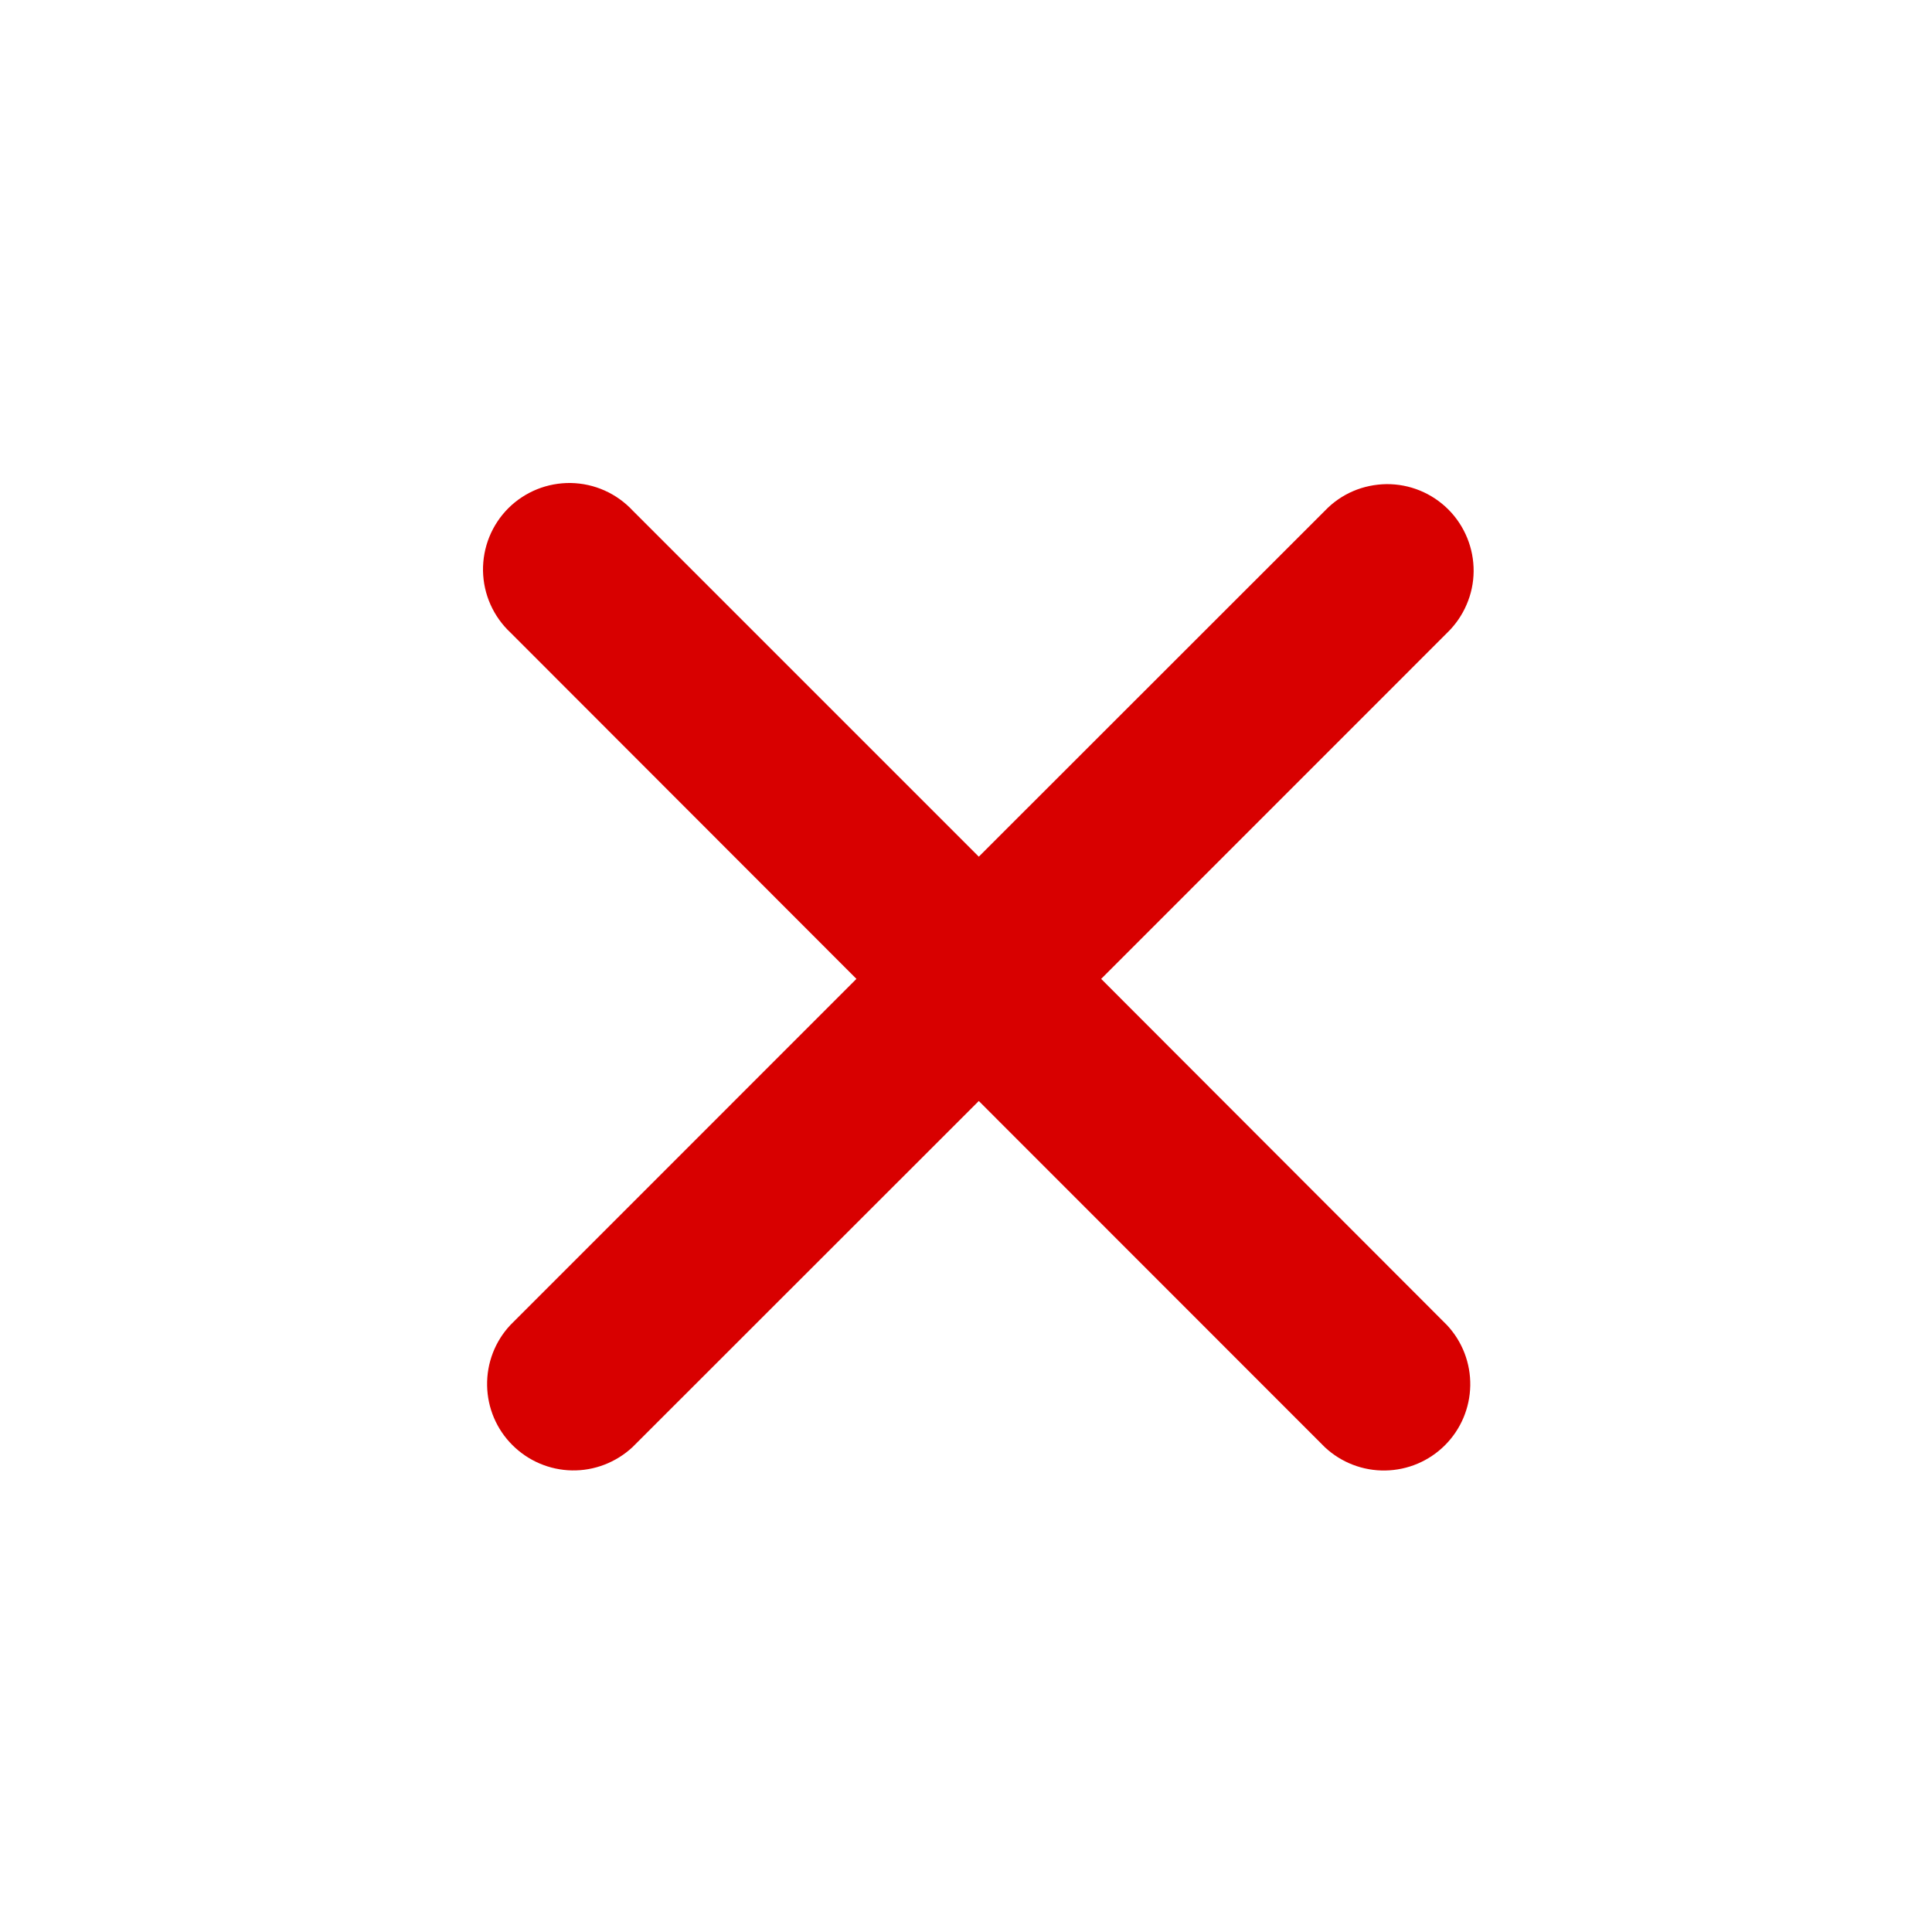
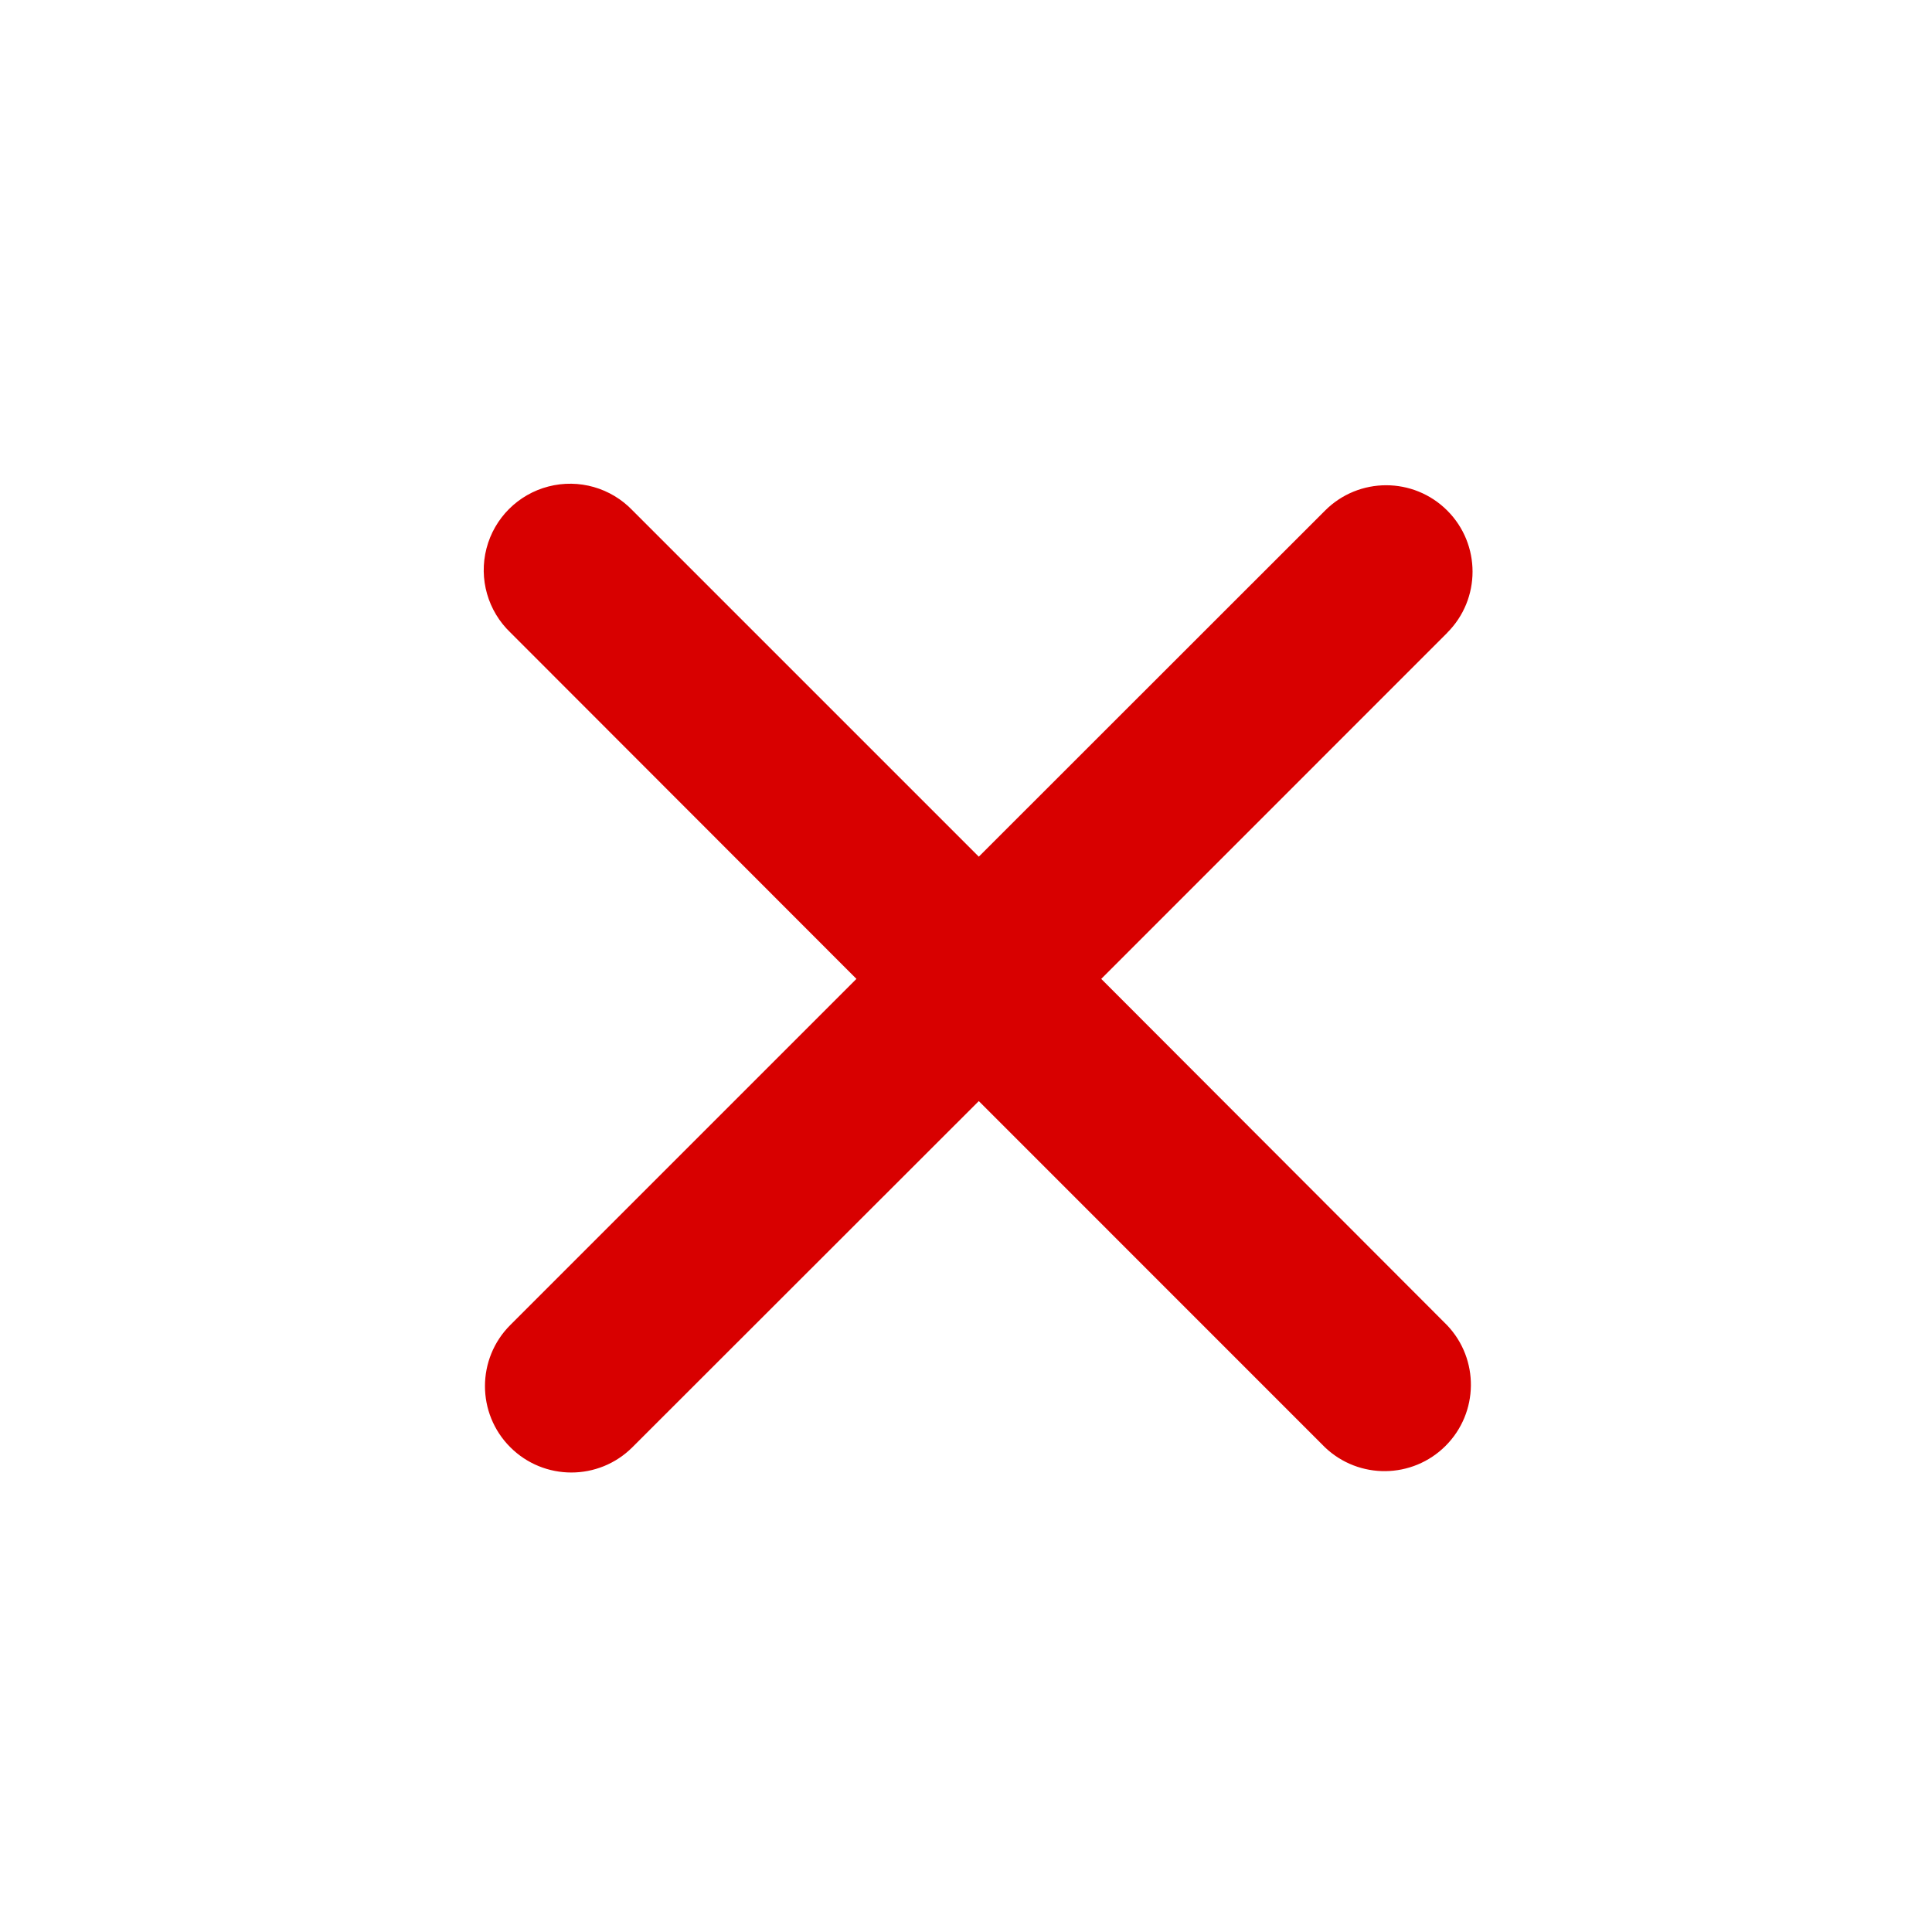
- <svg xmlns="http://www.w3.org/2000/svg" width="24" height="24" viewBox="0 0 24 24" fill="none">
-   <path d="M17.978 7.86C18.08 7.761 18.162 7.643 18.218 7.512C18.275 7.381 18.305 7.24 18.306 7.097C18.307 6.955 18.28 6.814 18.226 6.682C18.172 6.55 18.093 6.43 17.992 6.329C17.891 6.228 17.771 6.148 17.639 6.094C17.508 6.04 17.366 6.013 17.224 6.014C17.081 6.016 16.94 6.045 16.809 6.101C16.678 6.157 16.56 6.239 16.461 6.342L12.159 10.642L7.859 6.342C7.76 6.236 7.642 6.152 7.51 6.093C7.378 6.034 7.236 6.003 7.092 6C6.948 5.998 6.805 6.024 6.671 6.078C6.538 6.132 6.416 6.212 6.314 6.314C6.212 6.416 6.132 6.538 6.078 6.671C6.024 6.805 5.998 6.948 6 7.092C6.003 7.236 6.034 7.378 6.093 7.51C6.152 7.642 6.236 7.76 6.342 7.859L10.639 12.16L6.339 16.461C6.149 16.664 6.046 16.933 6.051 17.212C6.056 17.49 6.168 17.755 6.365 17.951C6.562 18.148 6.827 18.261 7.105 18.266C7.383 18.271 7.652 18.167 7.856 17.978L12.159 13.677L16.459 17.979C16.663 18.169 16.932 18.272 17.21 18.267C17.488 18.262 17.753 18.15 17.95 17.953C18.147 17.756 18.259 17.491 18.264 17.213C18.269 16.935 18.166 16.666 17.976 16.462L13.679 12.16L17.978 7.86Z" fill="#D80000" />
+ <svg xmlns="http://www.w3.org/2000/svg" width="24" height="24" fill="none">
+   <path fill="#D80000" d="M17.978 7.86a1.073 1.073 0 1 0-1.517-1.518l-4.302 4.3-4.3-4.3a1.073 1.073 0 1 0-1.517 1.517l4.297 4.301-4.3 4.3a1.073 1.073 0 0 0 1.517 1.518l4.303-4.3 4.3 4.301a1.073 1.073 0 0 0 1.517-1.517L13.68 12.16l4.299-4.3Z" />
</svg>
